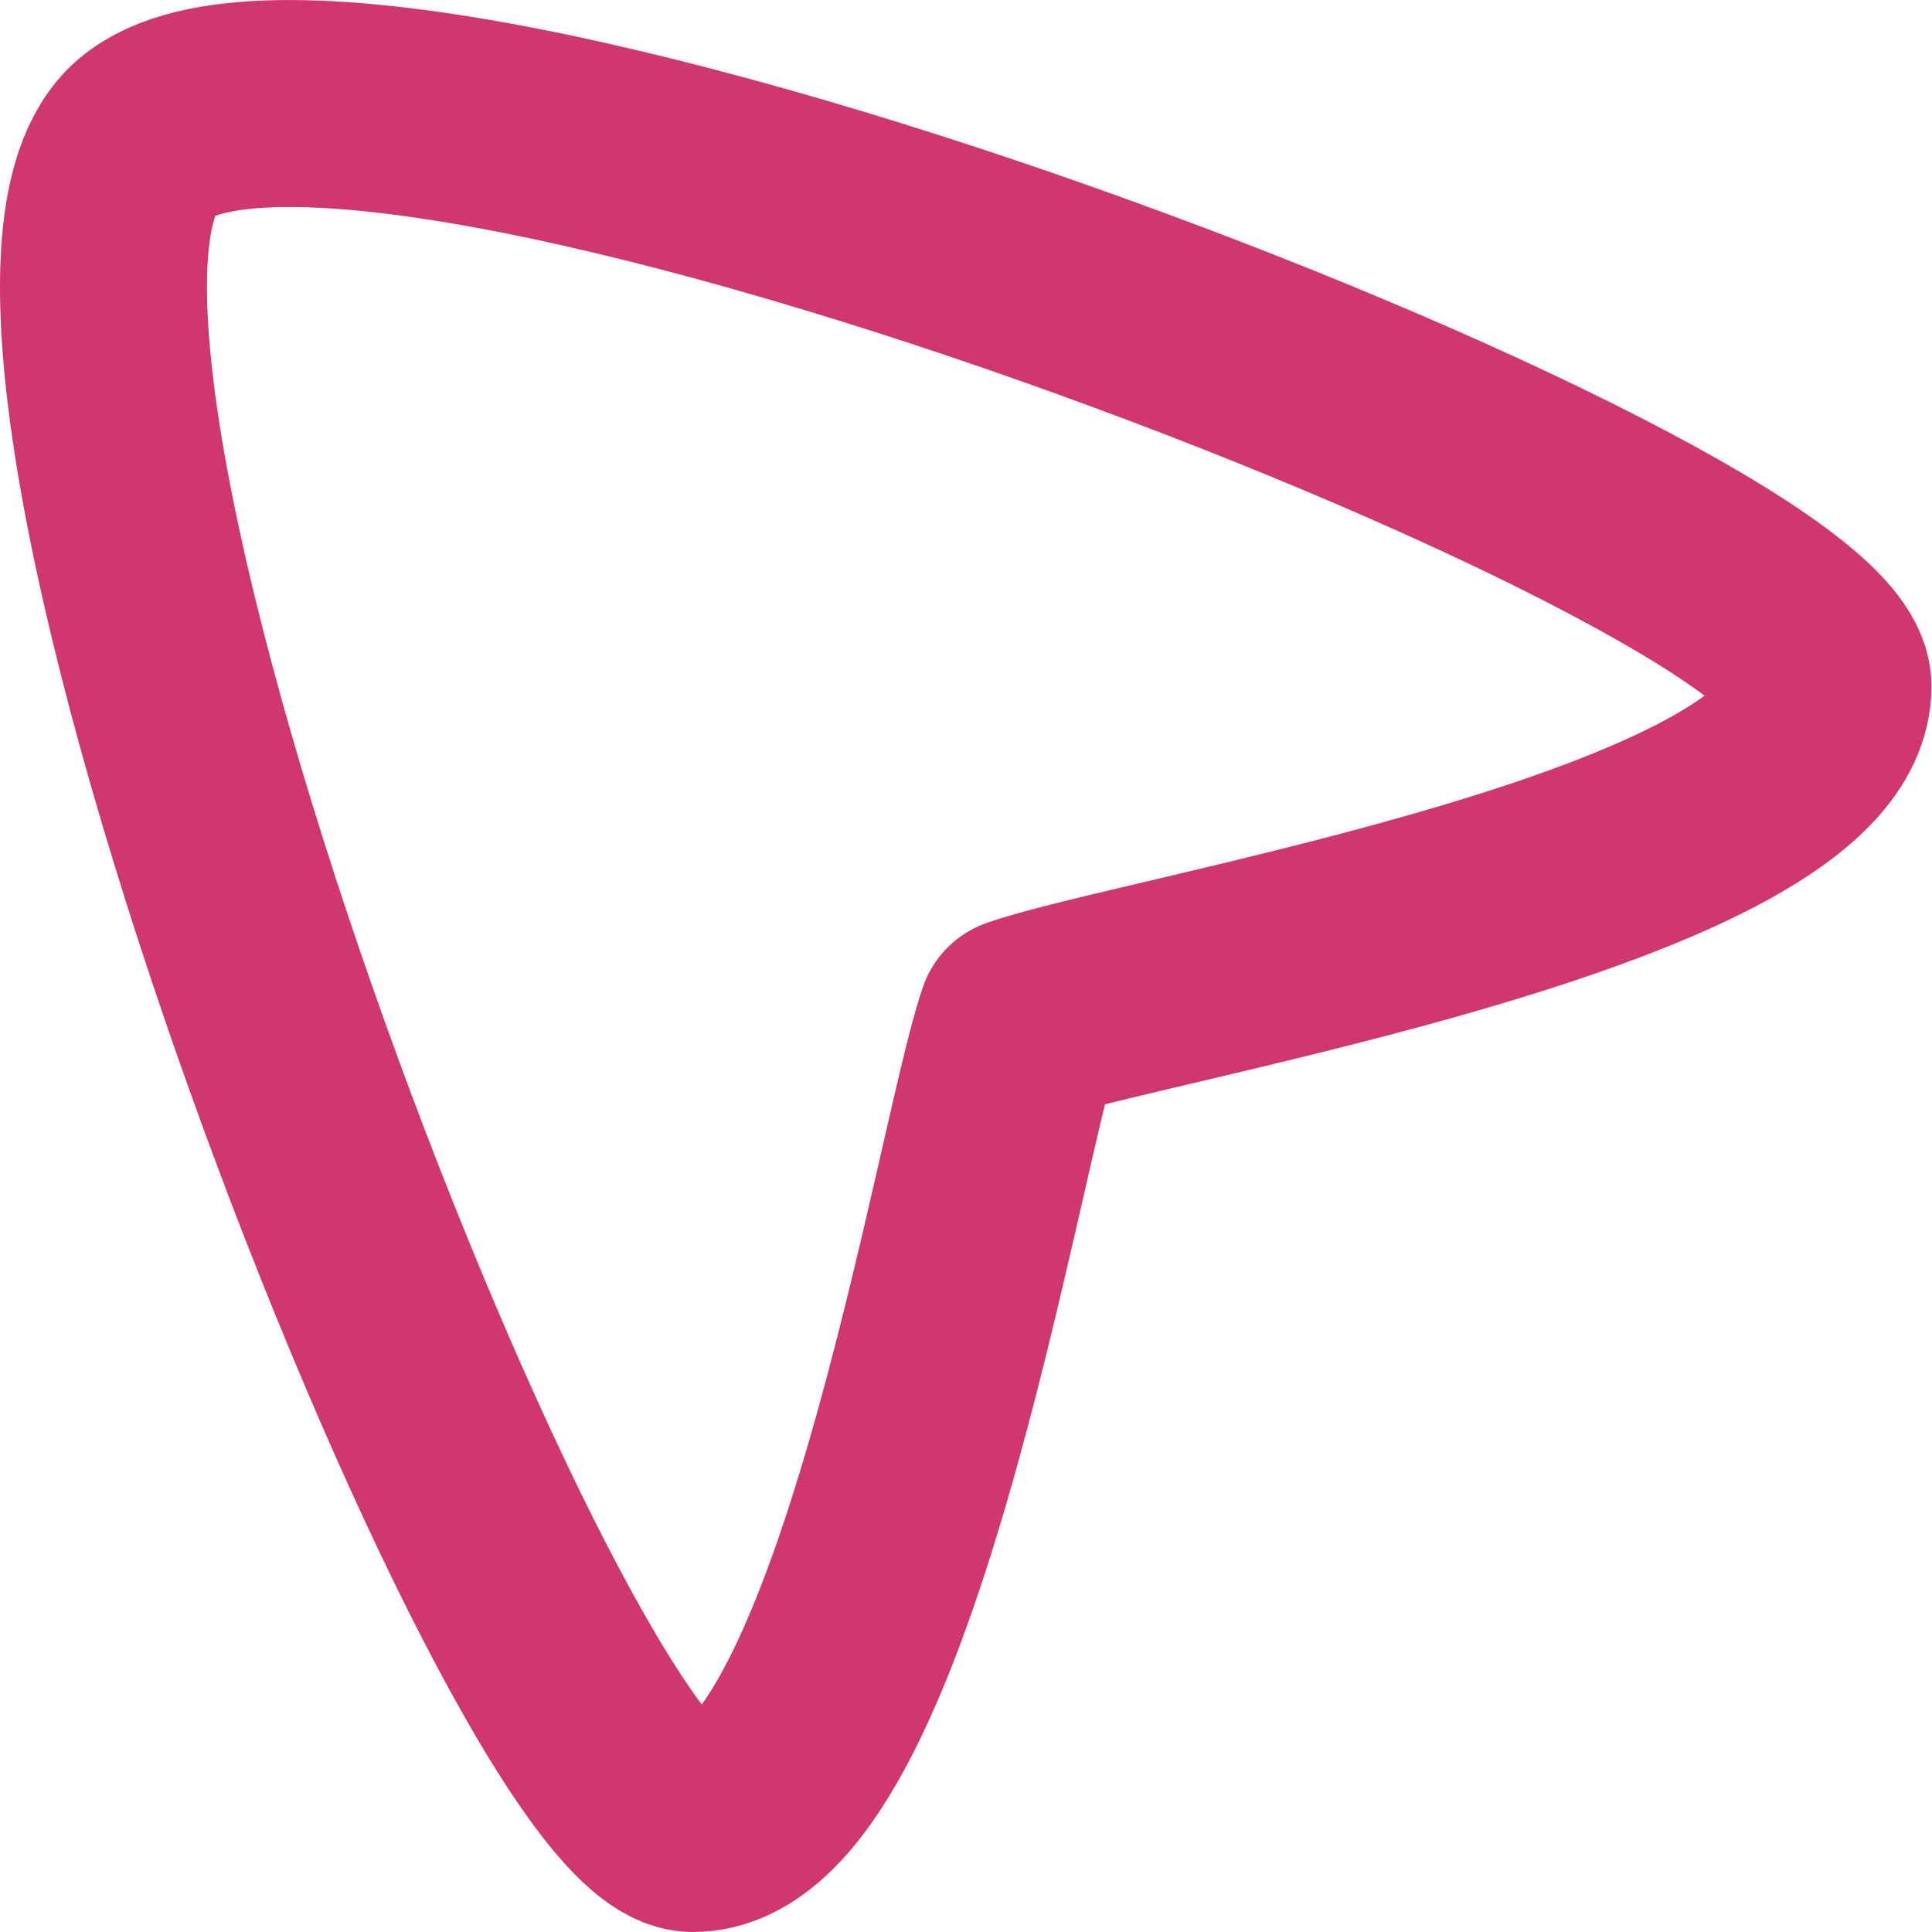
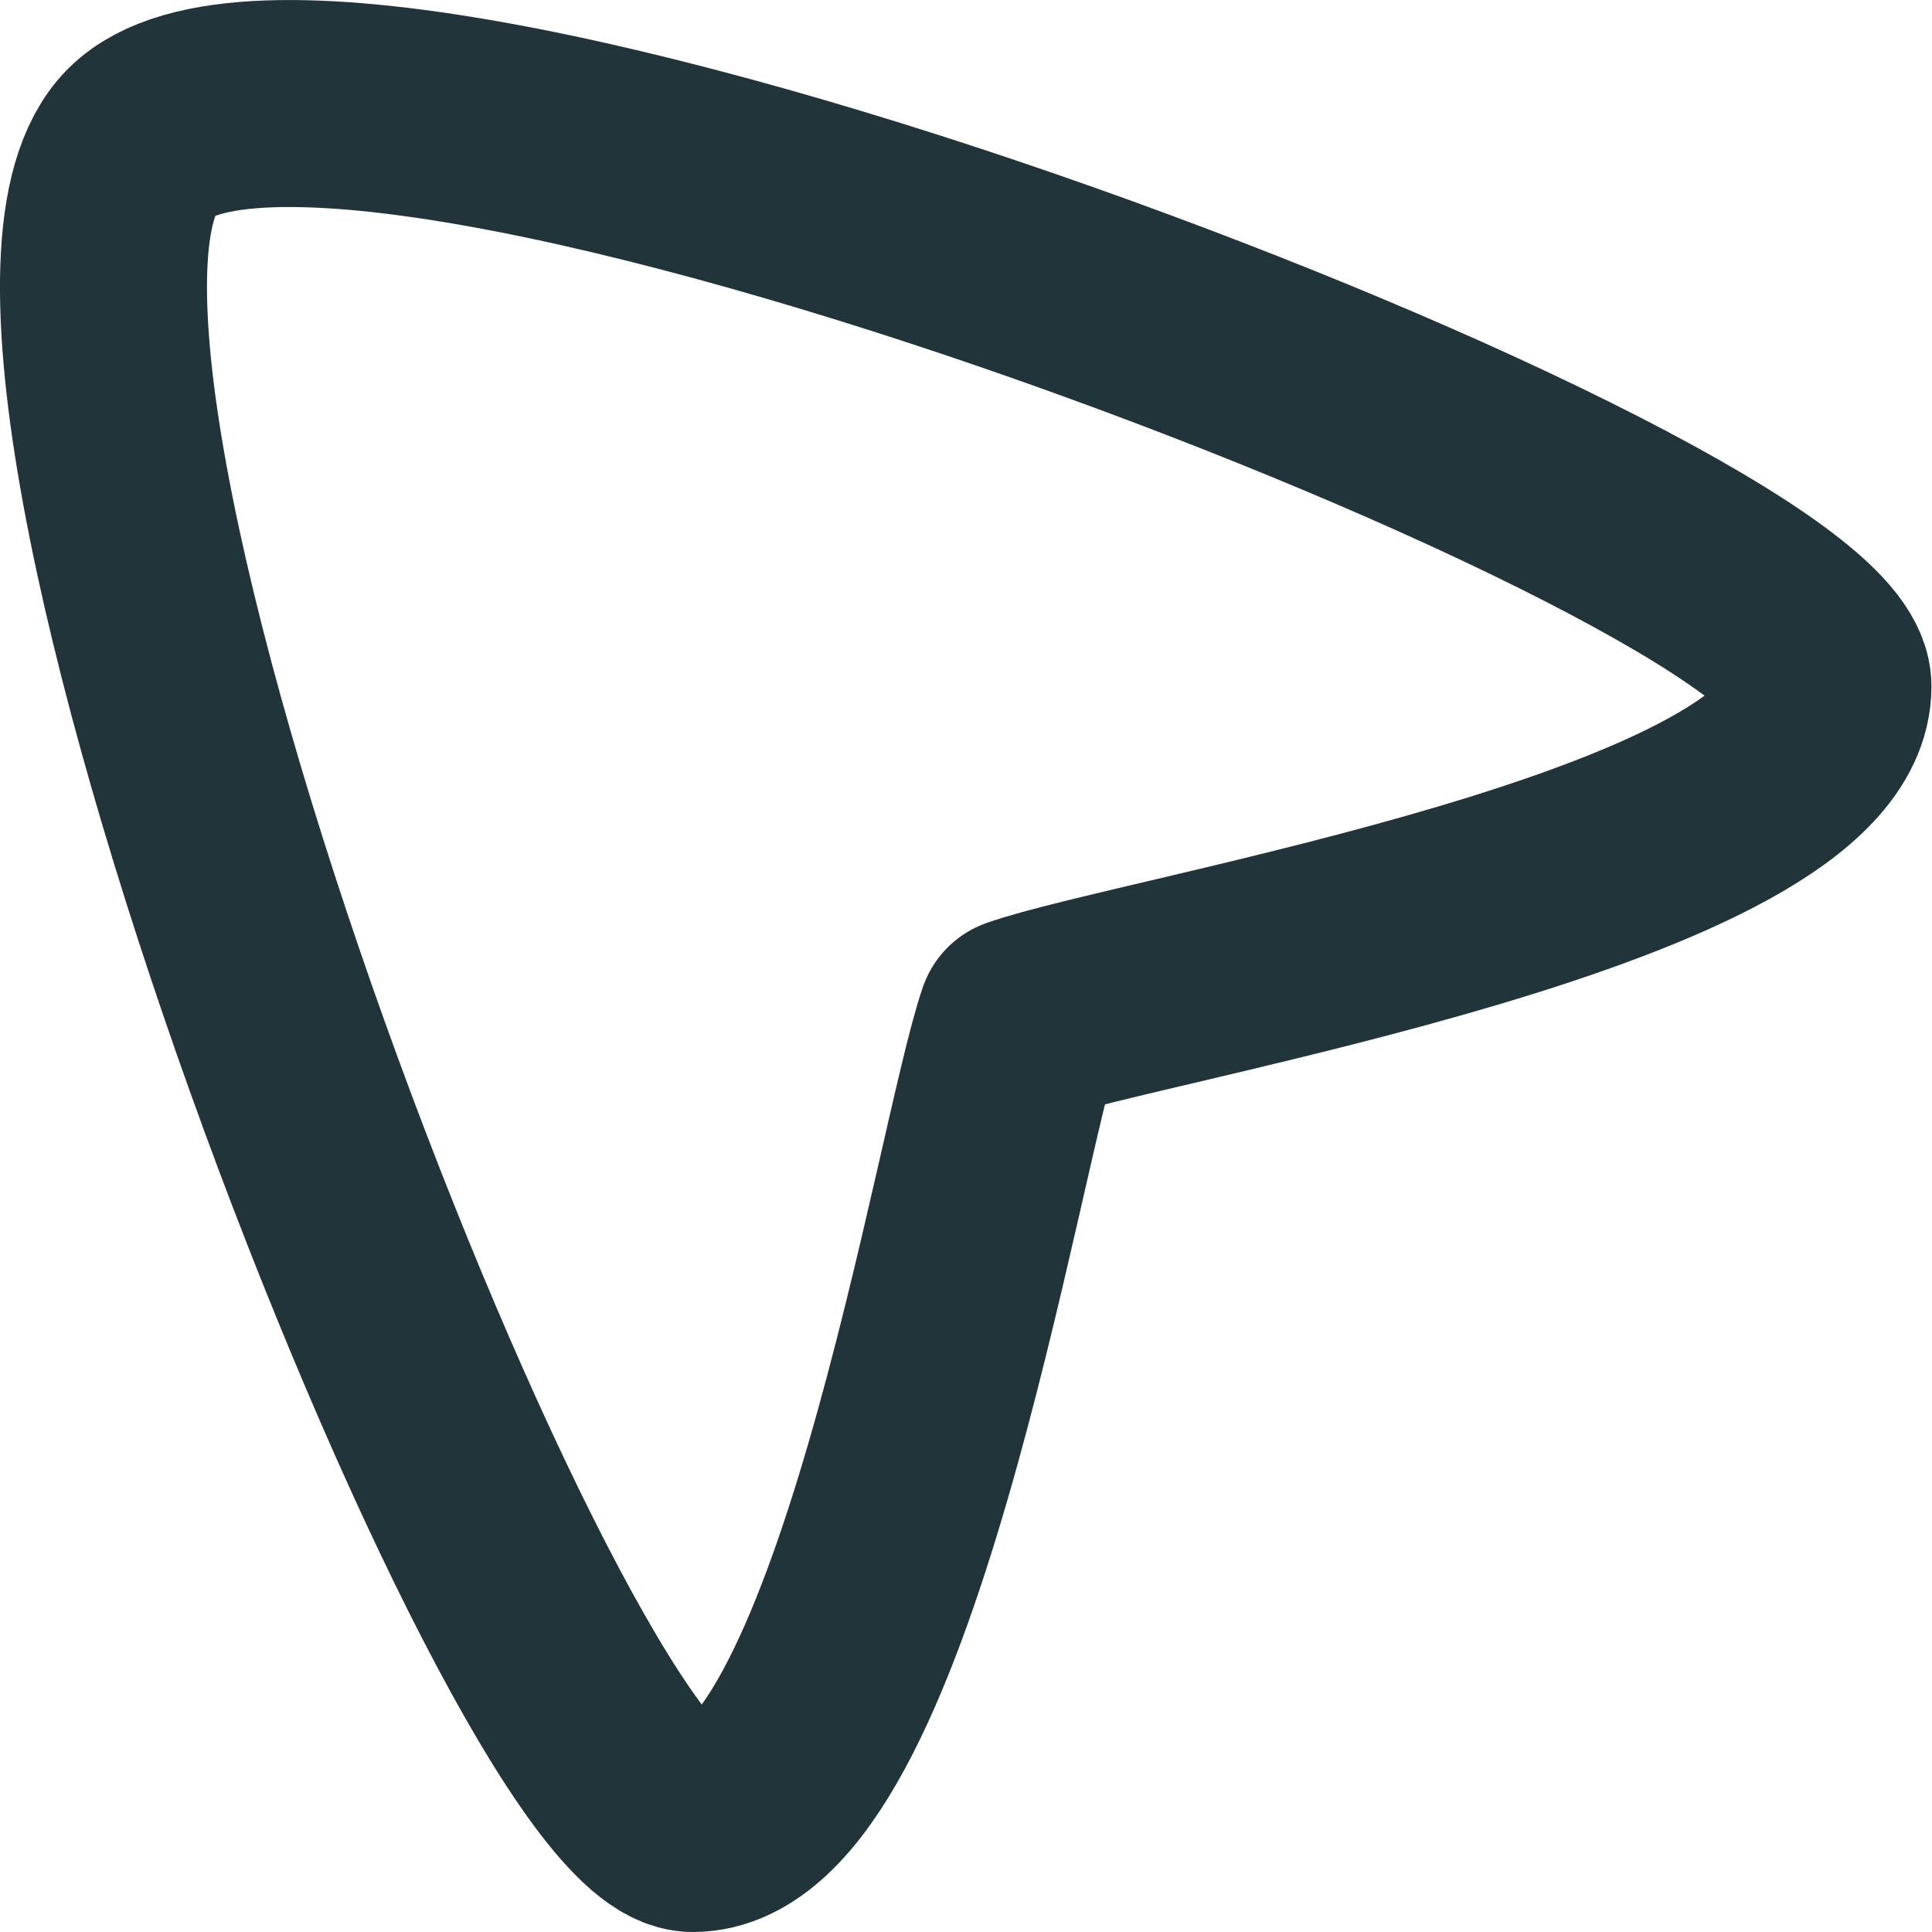
<svg xmlns="http://www.w3.org/2000/svg" viewBox="0 0 26 26" height="26" width="26" fill="none">
  <g transform="matrix(1.857143,0,0,1.857143,0,0)">
-     <path fill="none" stroke="#d03771" stroke-linecap="round" stroke-linejoin="round" stroke-width="1.5" d="M13.246 4.973c0-1.126-10.832-5.333-12.222-3.945C-.362 2.413 3.902 13.25 5.02 13.25c1.303 0 2.068-4.965 2.377-5.854.886-.313 5.849-1.115 5.849-2.423z" />
+     <path fill="none" stroke="#203439" stroke-linecap="round" stroke-linejoin="round" stroke-width="1.5" d="M13.246 4.973c0-1.126-10.832-5.333-12.222-3.945C-.362 2.413 3.902 13.25 5.02 13.25c1.303 0 2.068-4.965 2.377-5.854.886-.313 5.849-1.115 5.849-2.423z" />
  </g>
</svg>
